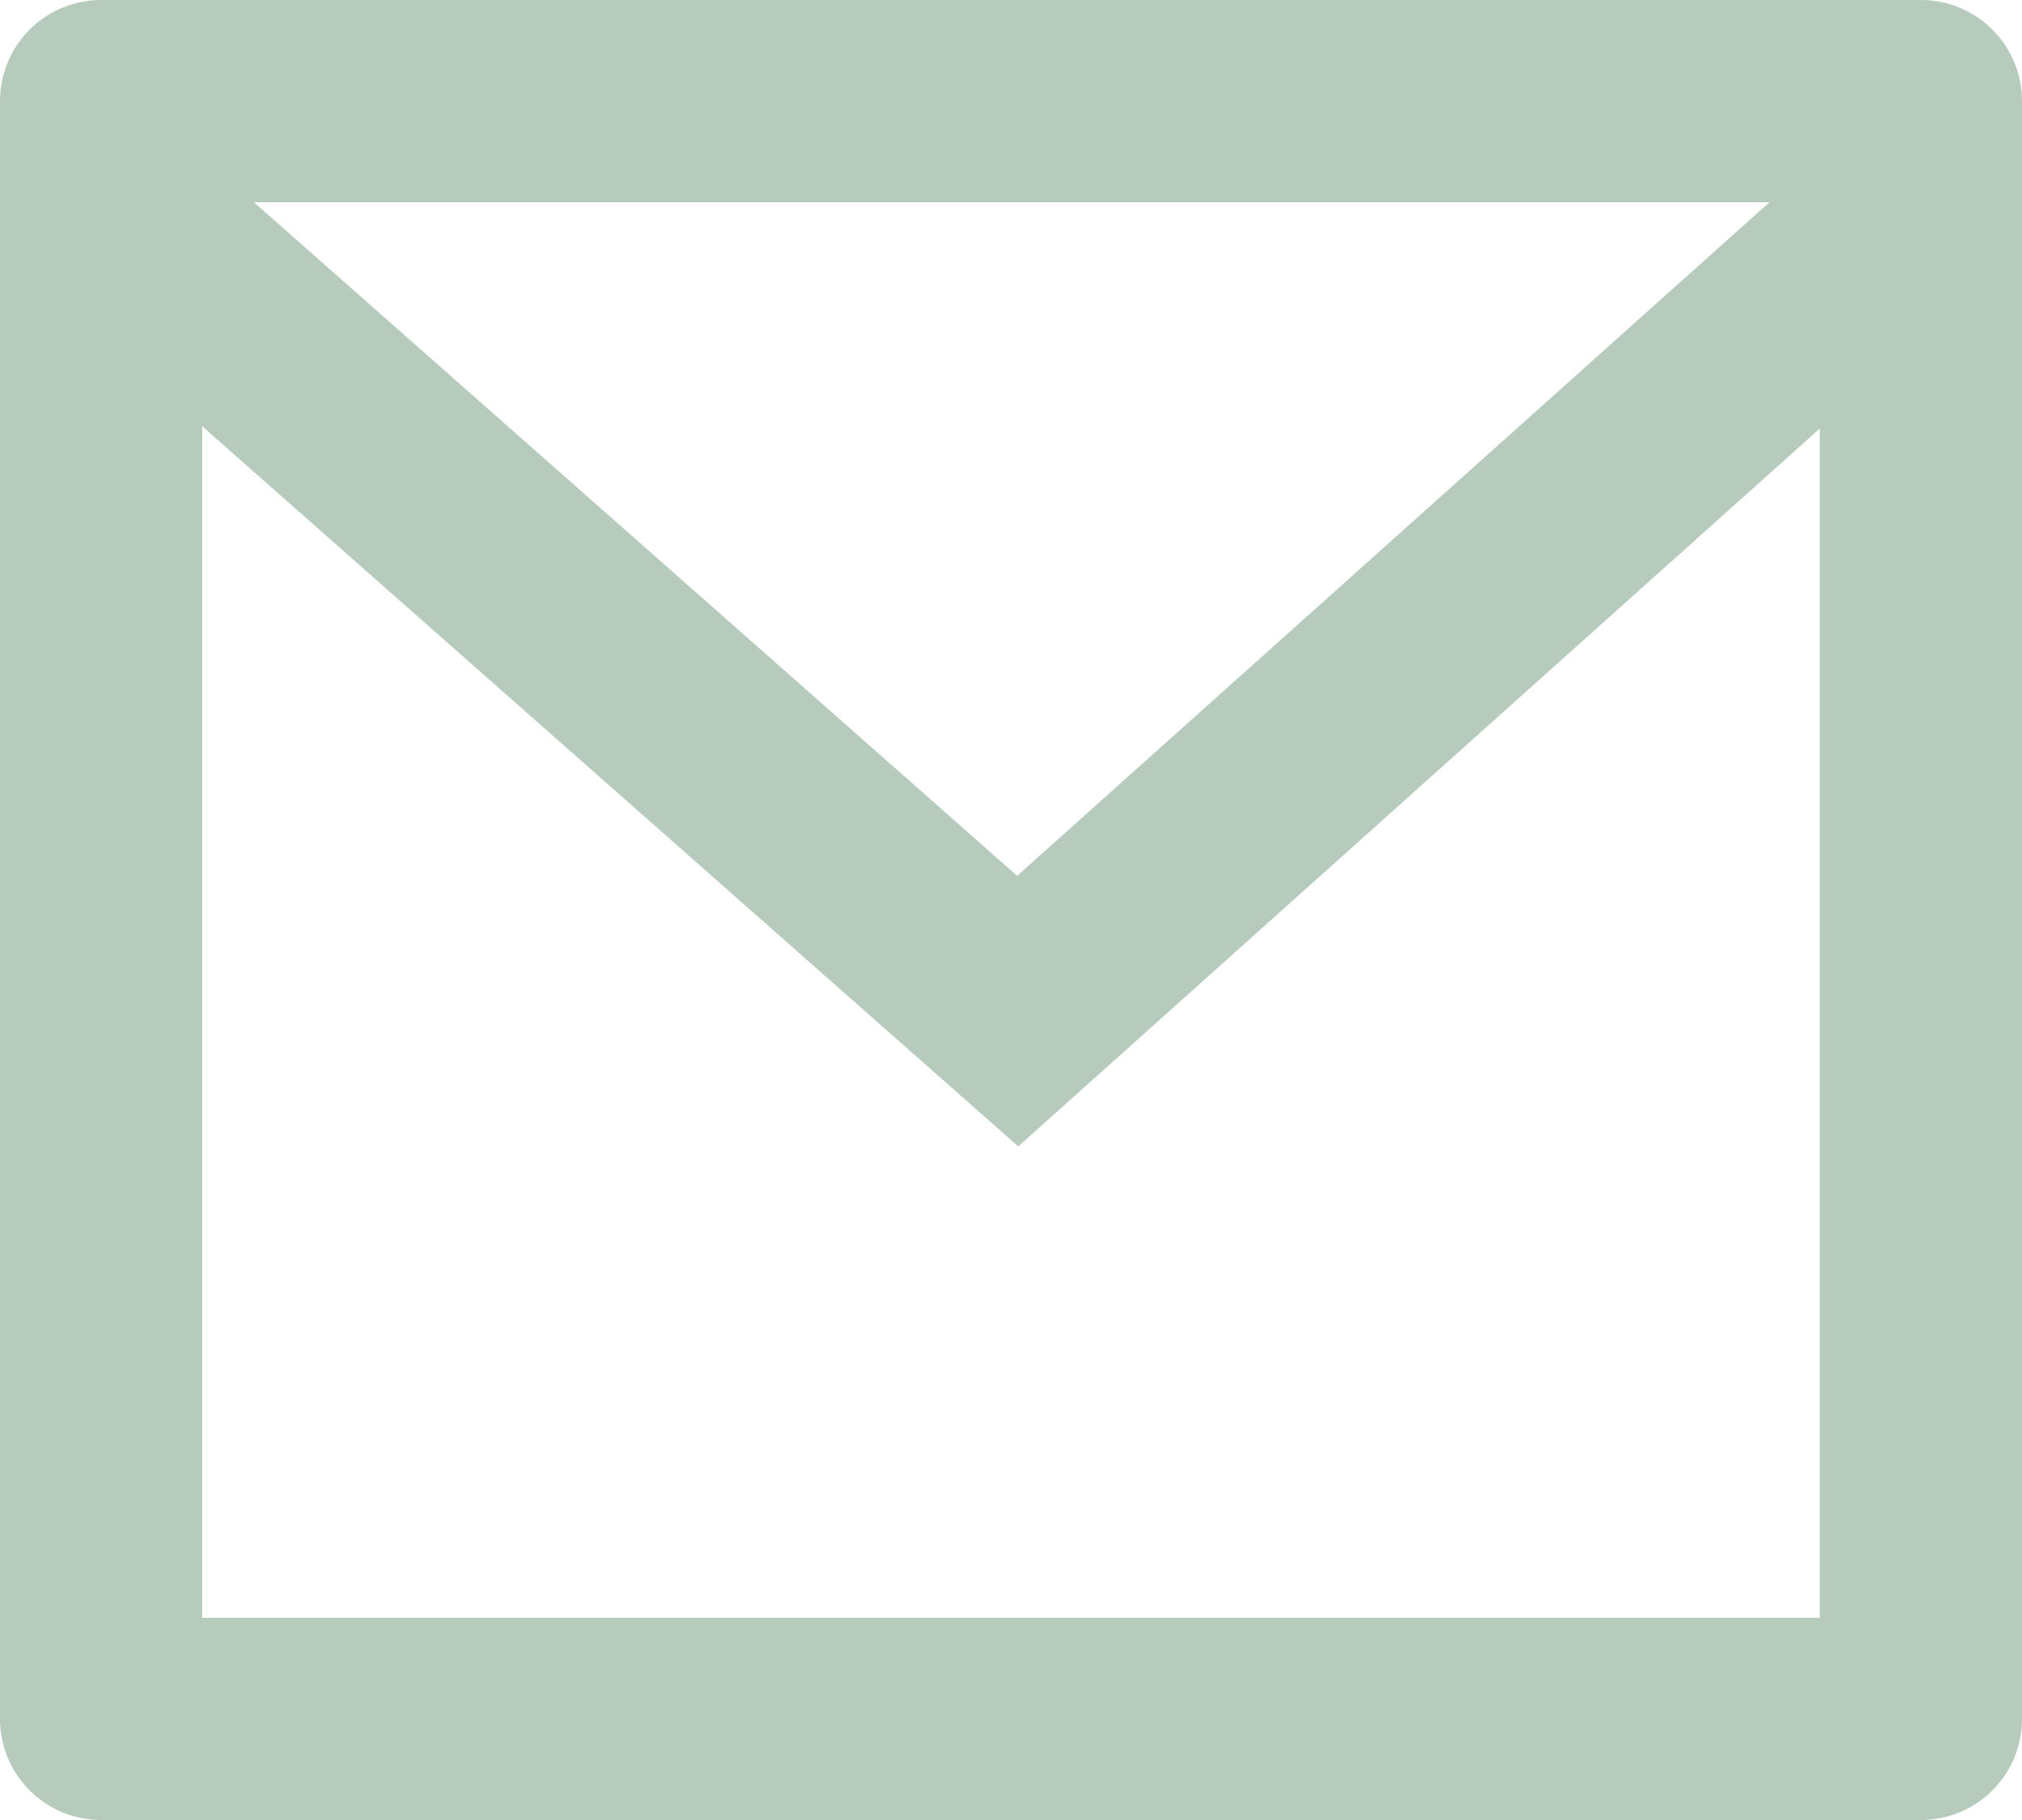
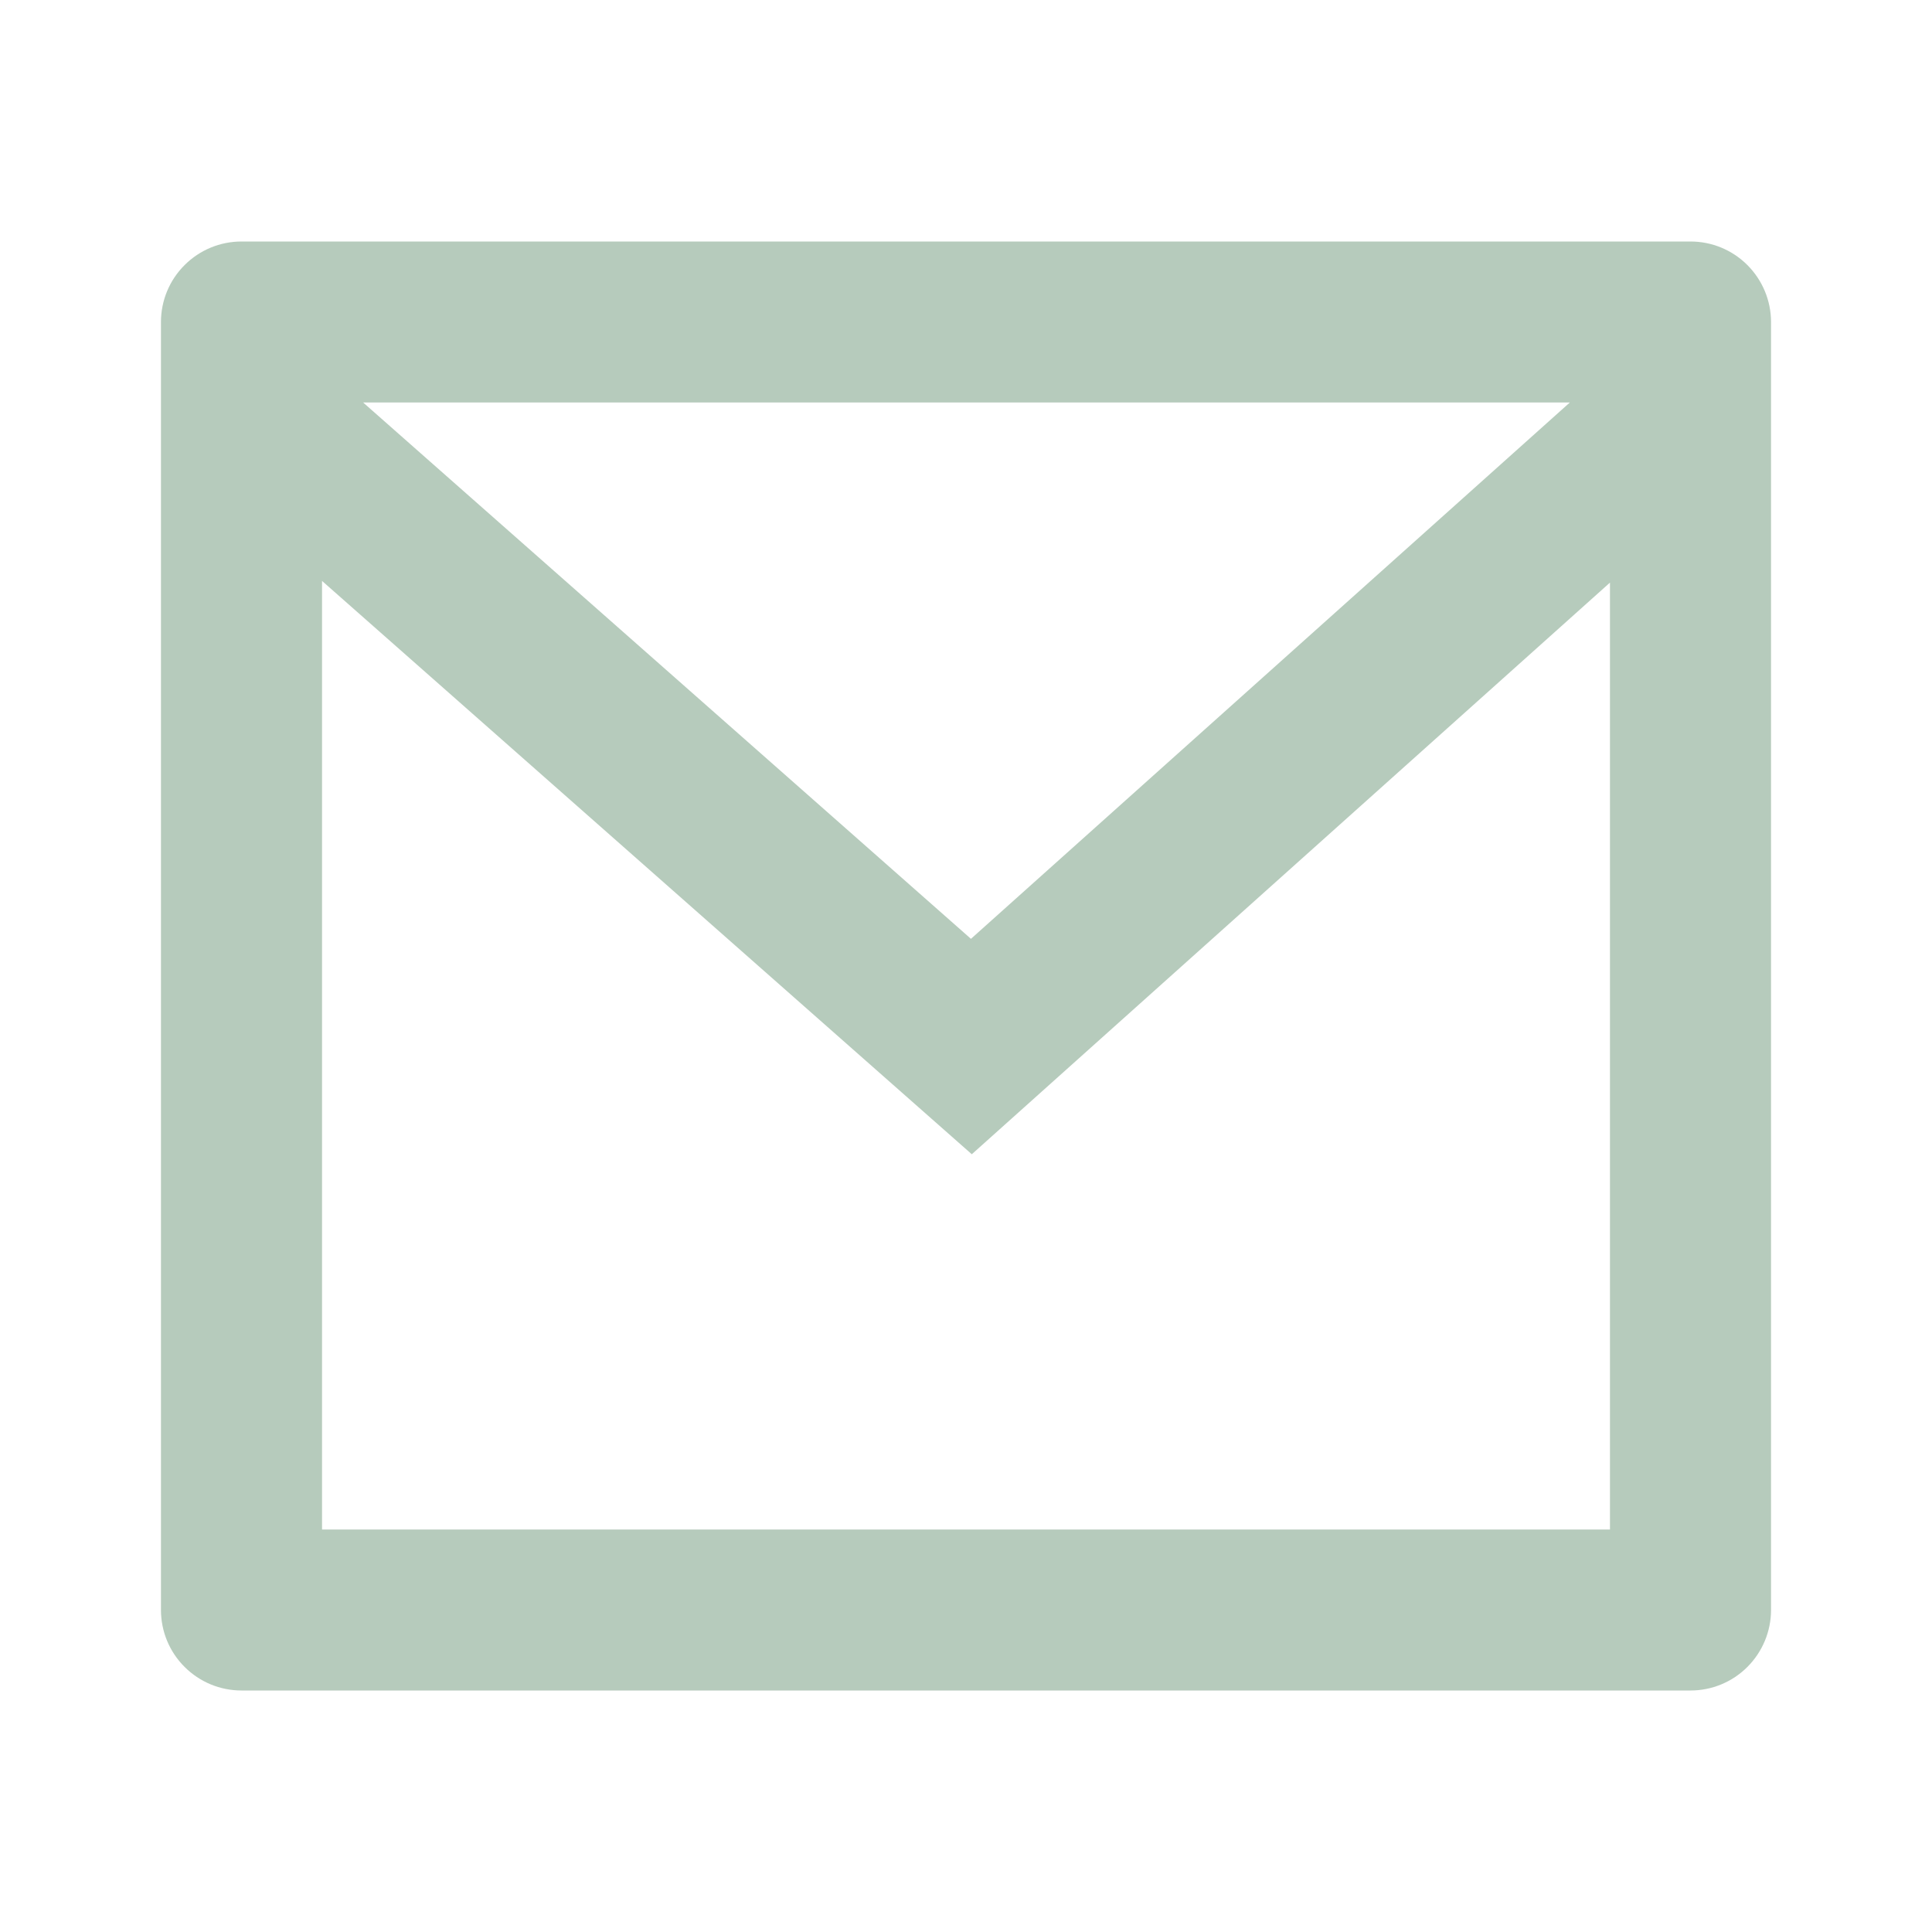
- <svg xmlns="http://www.w3.org/2000/svg" width="20" height="18" viewBox="0 0 20 18" fill="none">
-   <path d="M1 0H19C19.265 0 19.52 0.105 19.707 0.293C19.895 0.48 20 0.735 20 1V17C20 17.265 19.895 17.52 19.707 17.707C19.52 17.895 19.265 18 19 18H1C0.735 18 0.48 17.895 0.293 17.707C0.105 17.52 0 17.265 0 17V1C0 0.735 0.105 0.48 0.293 0.293C0.48 0.105 0.735 0 1 0ZM18 4.238L10.072 11.338L2 4.216V16H18V4.238ZM2.511 2L10.061 8.662L17.502 2H2.511Z" fill="#B6CBBC" />
+ <svg xmlns="http://www.w3.org/2000/svg" width="16" height="16" viewBox="0 0 16 16" fill="none">
+   <path d="M2 2H14C14.177 2 14.346 2.07 14.471 2.195C14.596 2.32 14.667 2.49 14.667 2.667V13.333C14.667 13.51 14.596 13.68 14.471 13.805C14.346 13.93 14.177 14 14 14H2C1.823 14 1.654 13.93 1.529 13.805C1.403 13.68 1.333 13.51 1.333 13.333V2.667C1.333 2.49 1.403 2.32 1.529 2.195C1.654 2.07 1.823 2 2 2ZM13.333 4.825L8.048 9.559L2.667 4.811V12.667H13.333V4.825ZM3.007 3.333L8.041 7.775L13.001 3.333H3.007Z" fill="#B6CBBC" />
</svg>
